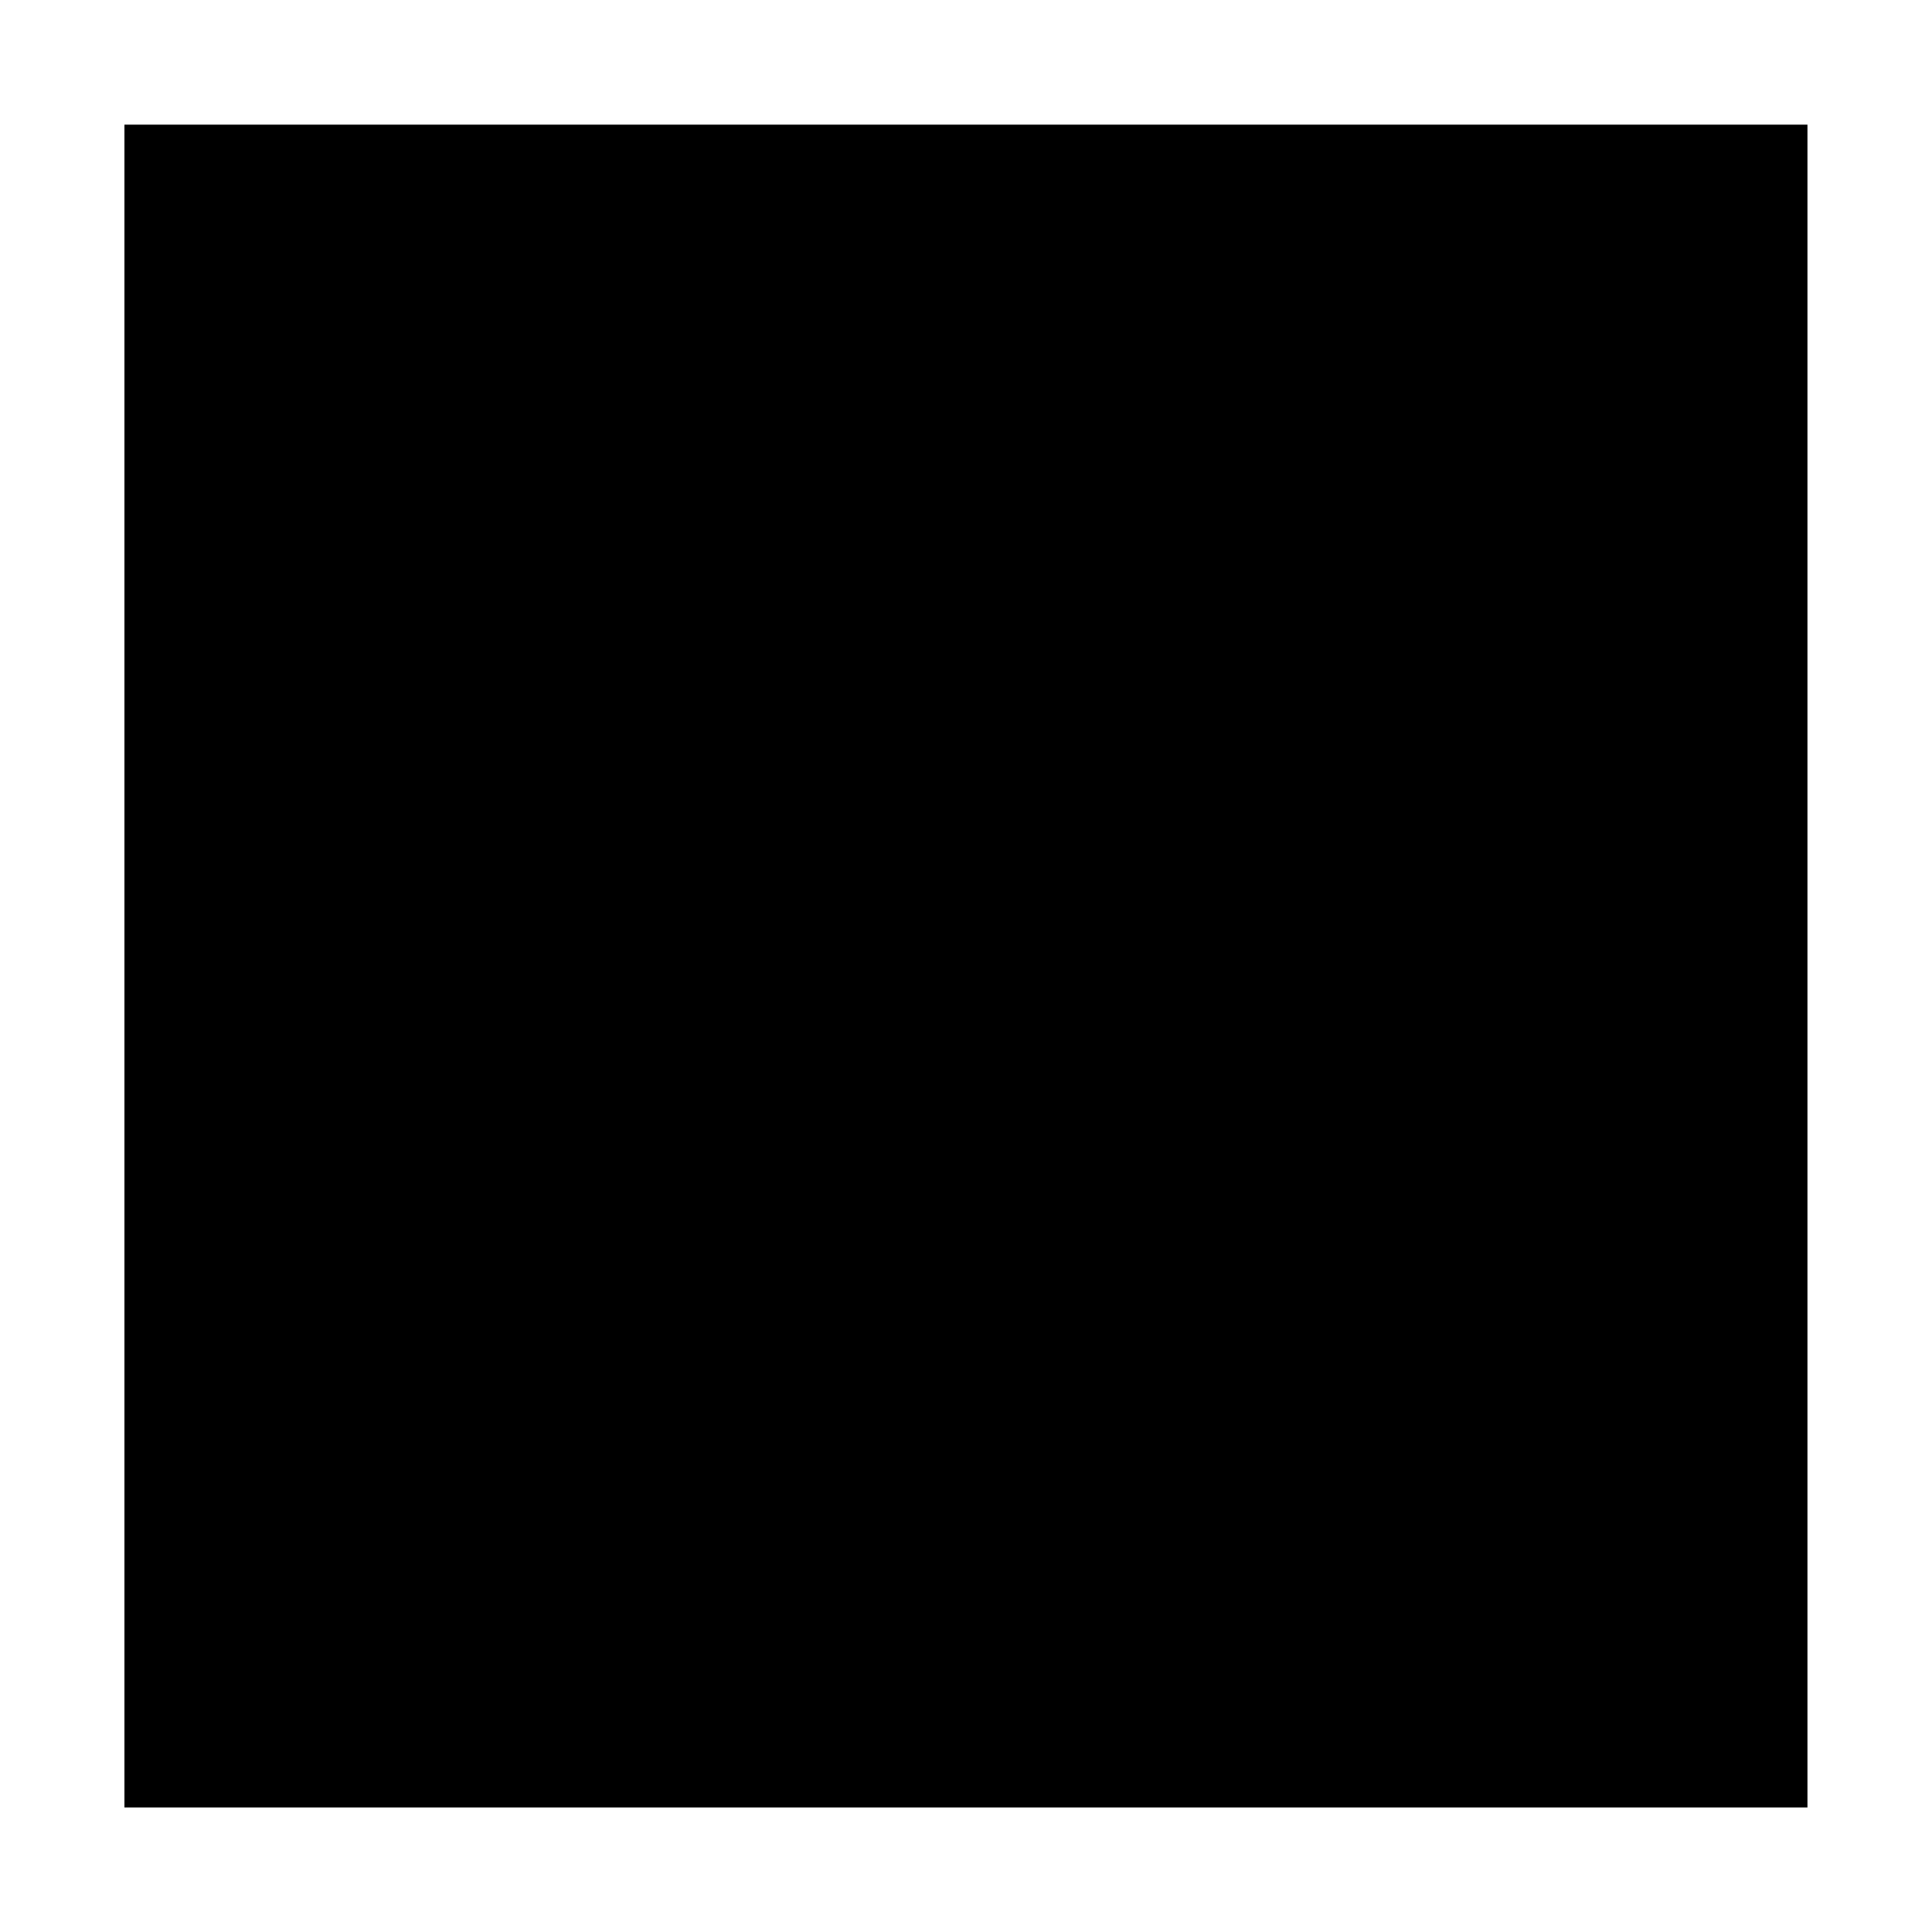
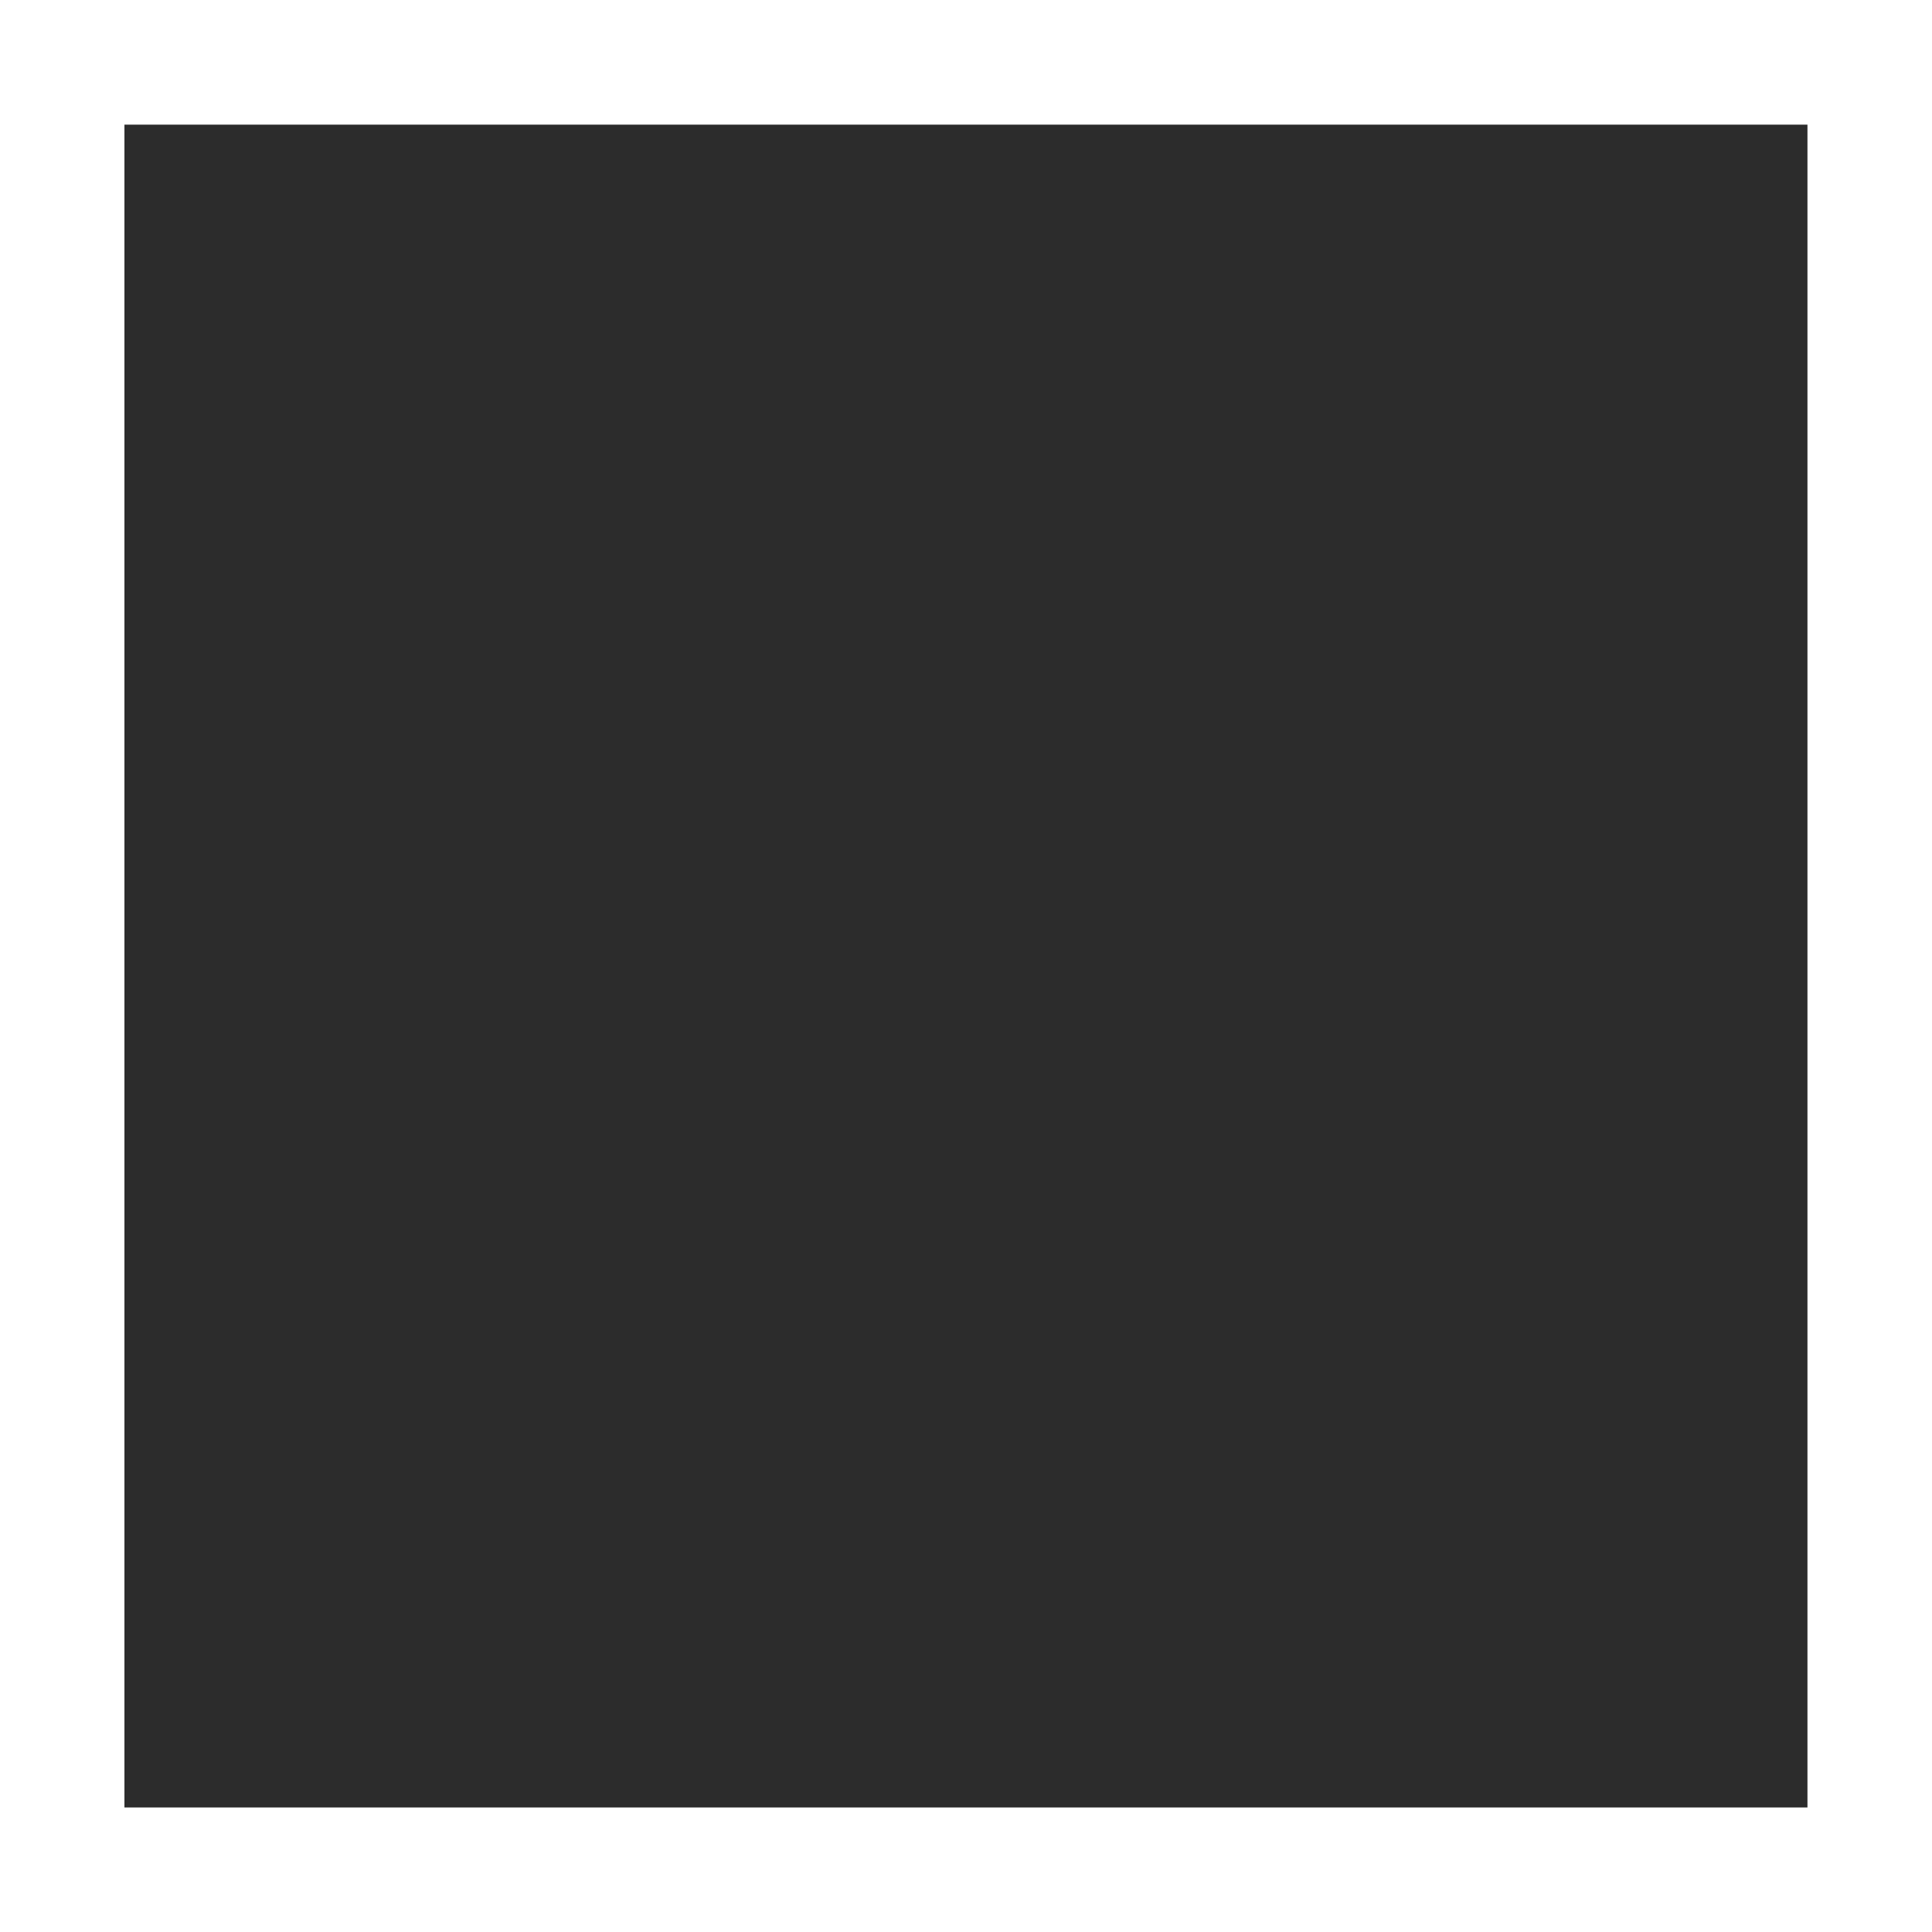
- <svg xmlns="http://www.w3.org/2000/svg" t="1767002967606" class="icon" viewBox="0 0 1024 1024" version="1.1" p-id="10447" width="180" height="180">
-   <path d="M65.956 66.068v891.919h892.032V66.068H65.956z" p-id="10448" />
+ <svg xmlns="http://www.w3.org/2000/svg" t="1767003586863" class="icon" viewBox="0 0 1024 1024" version="1.1" p-id="4900" width="170" height="170">
+   <path d="M65.956 66.068v891.919h892.032V66.068H65.956z" p-id="4901" fill="#2c2c2c" />
</svg>
